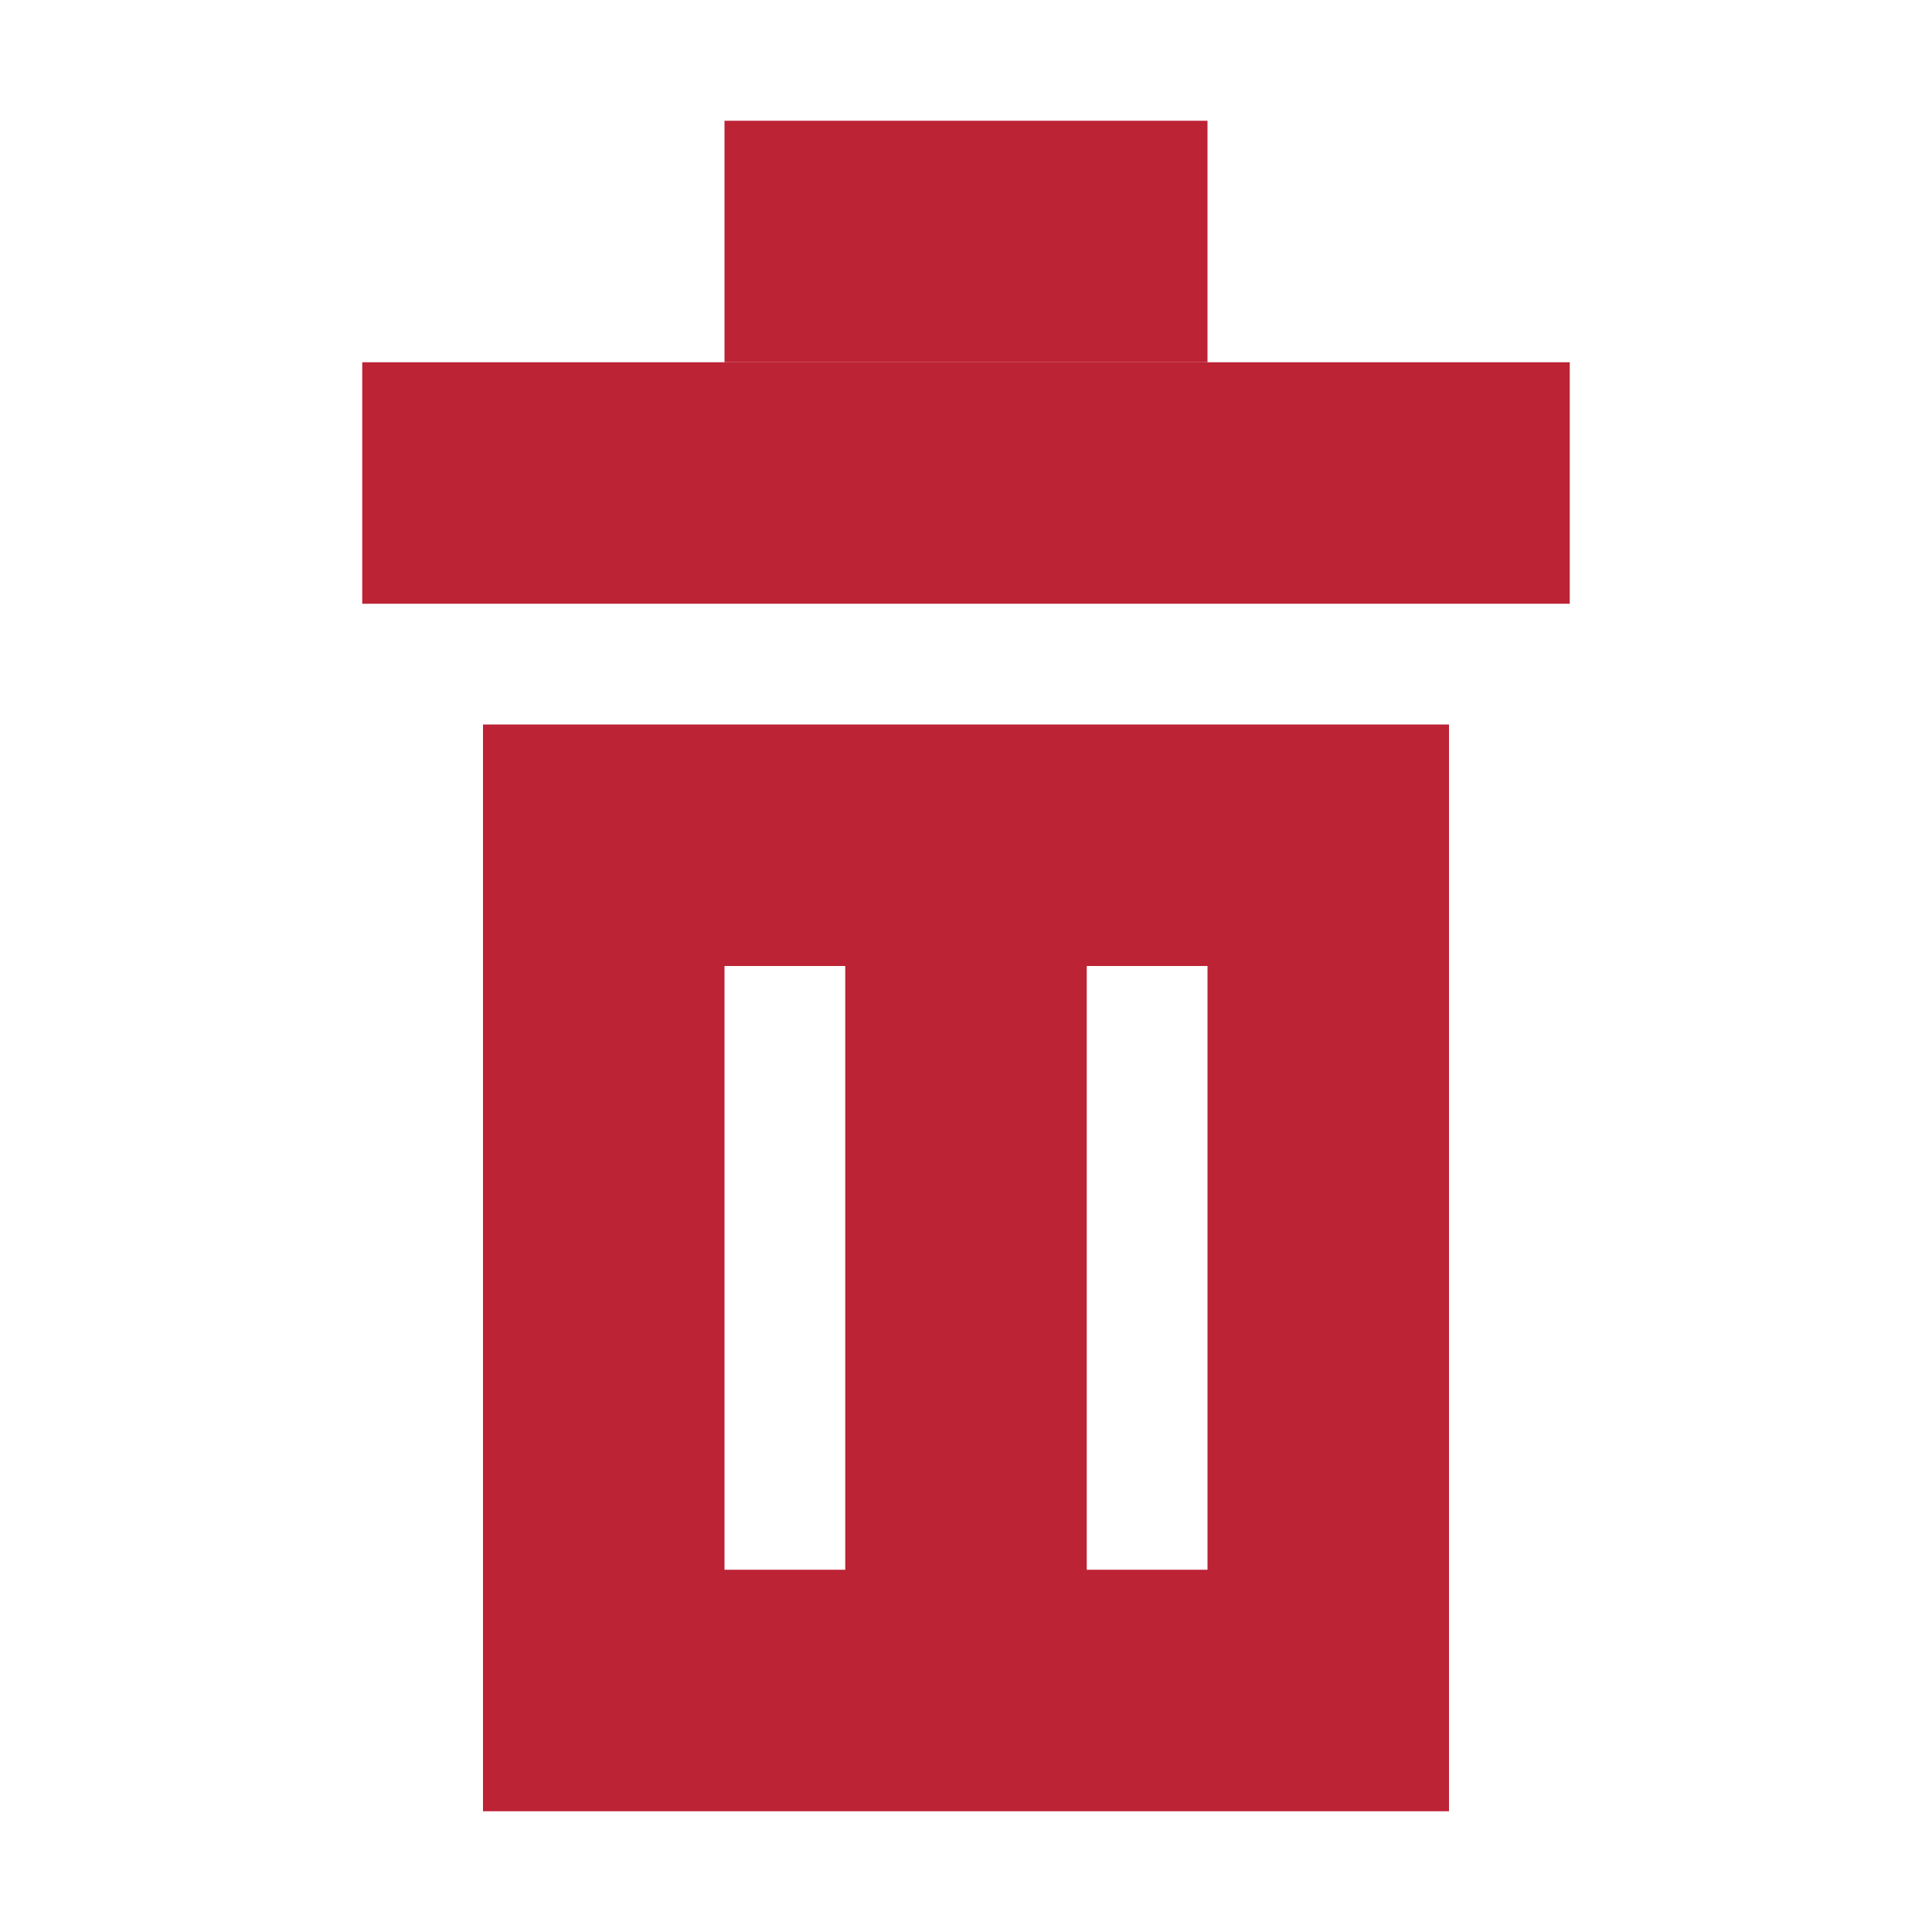
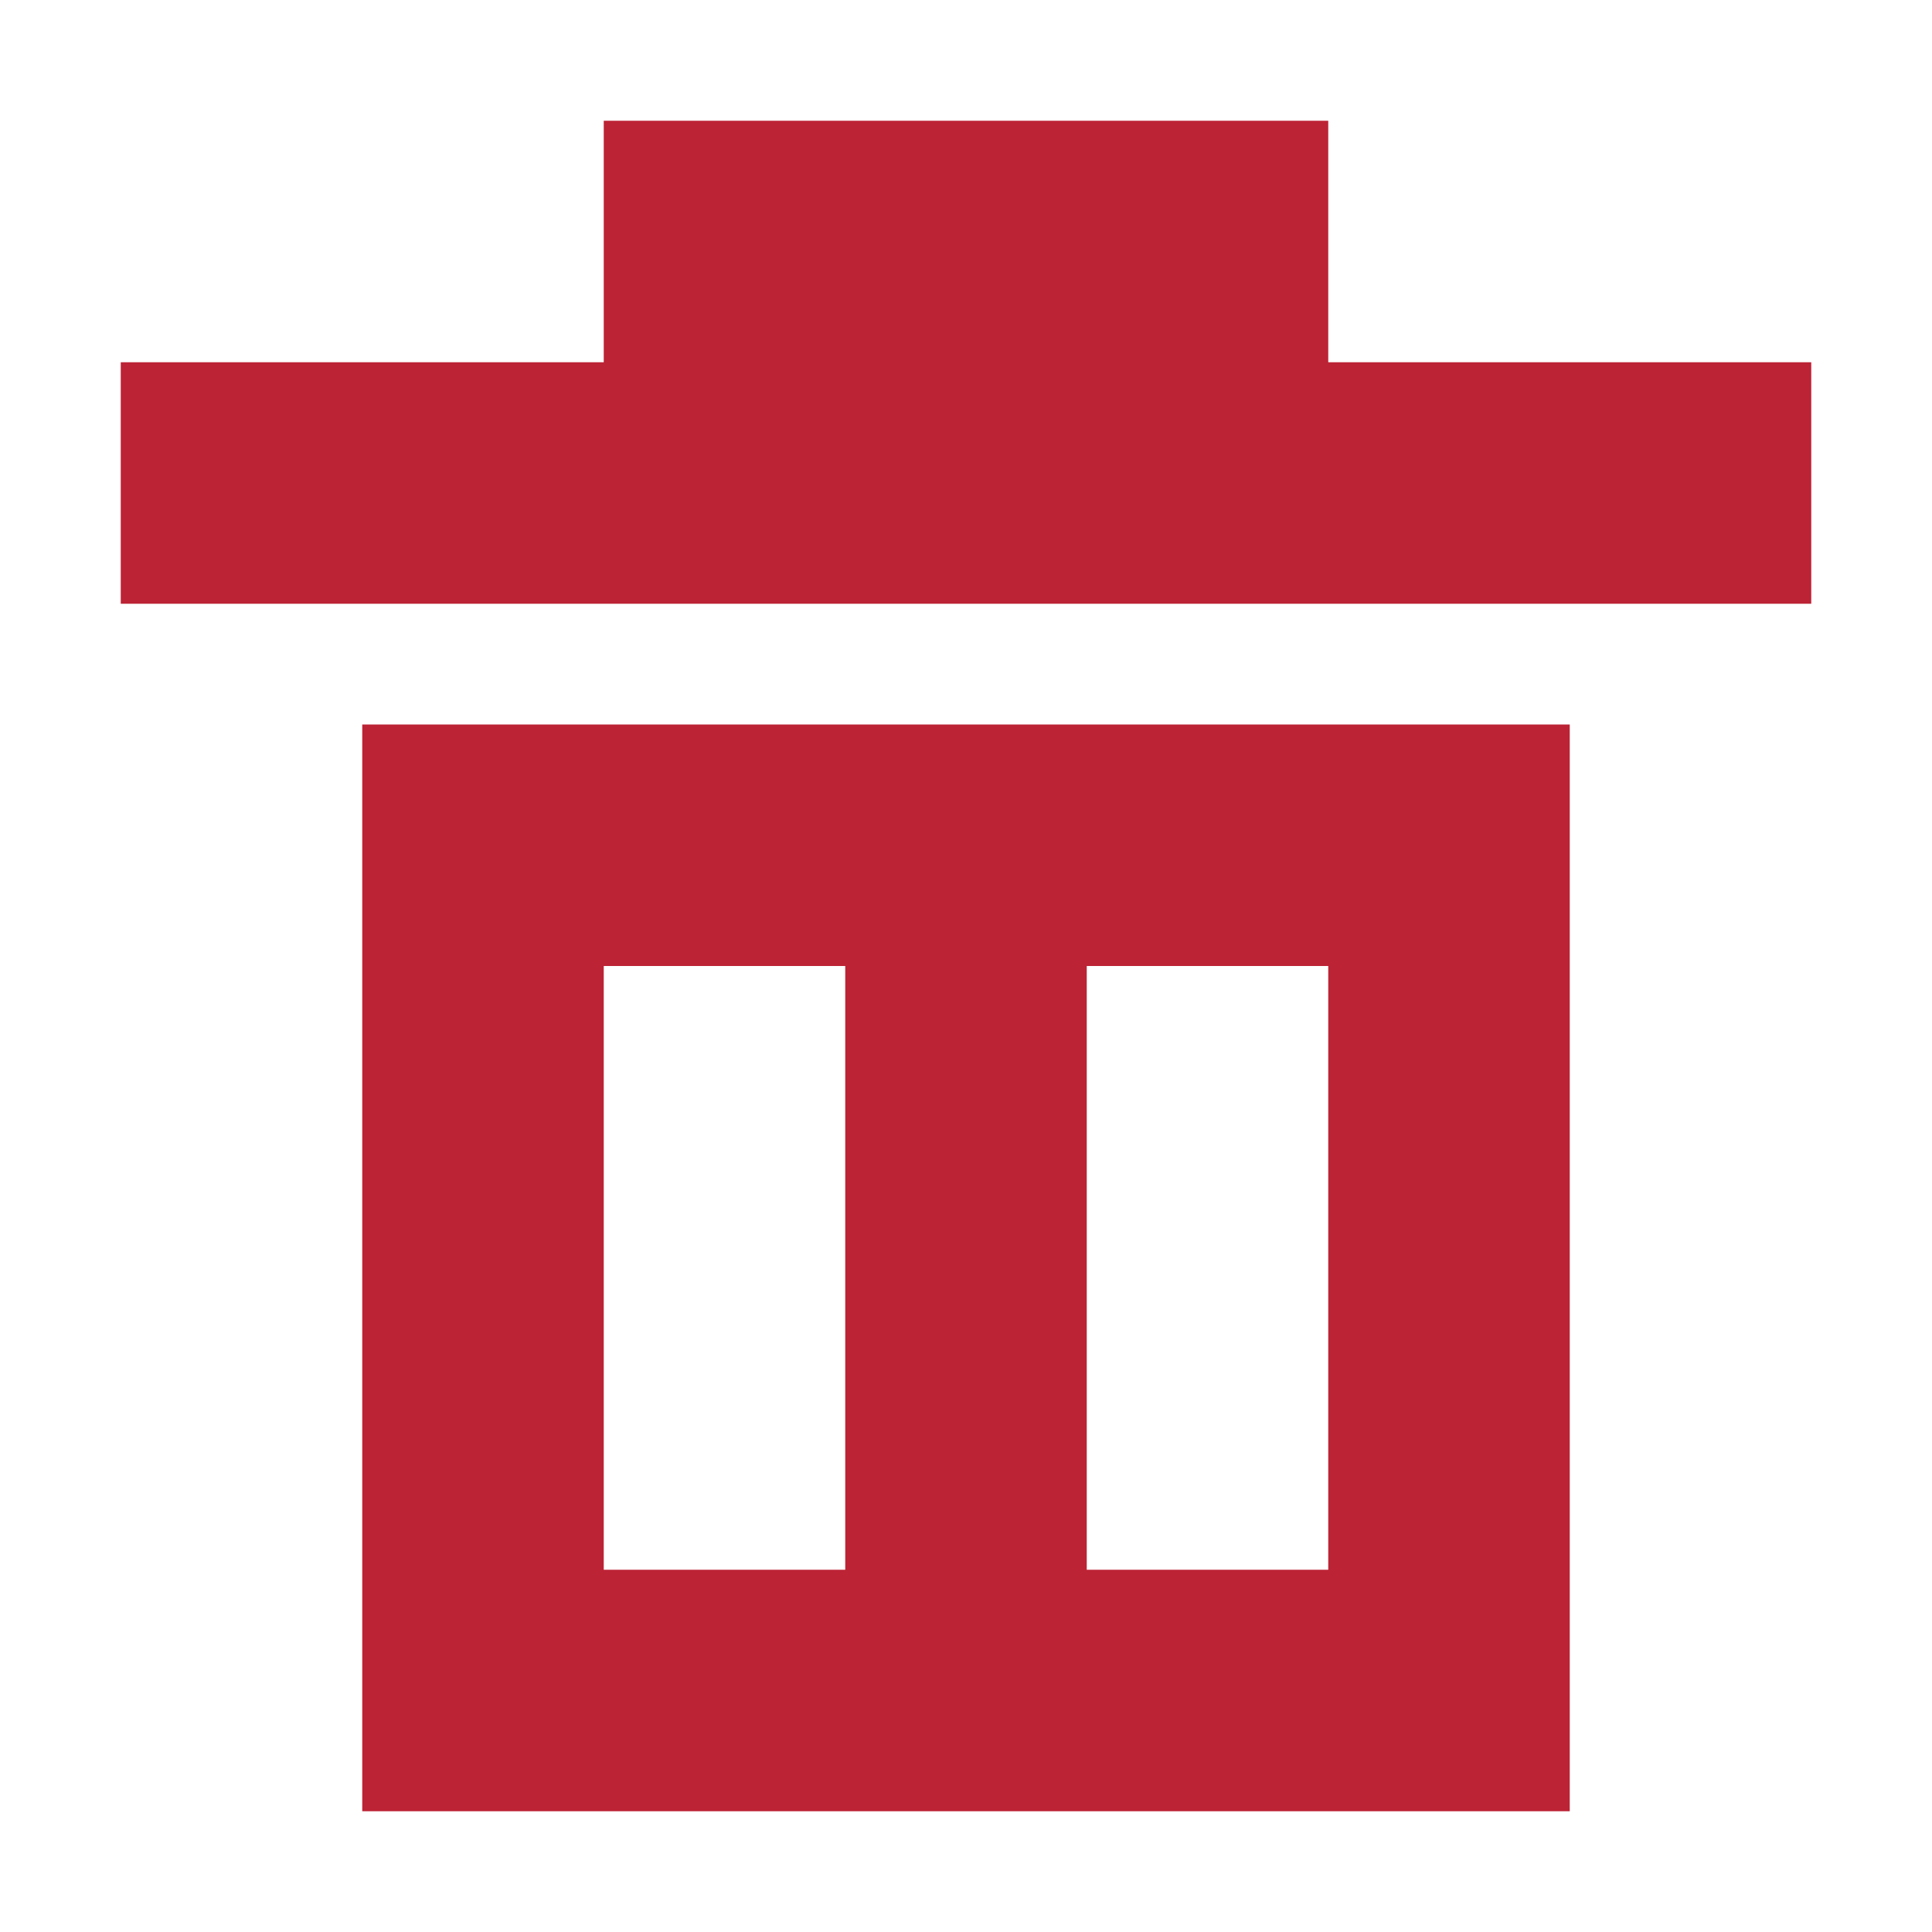
<svg xmlns="http://www.w3.org/2000/svg" width="64" height="64" viewBox="0 0 64 64" role="img" aria-label="Remove torrent">
  <g color="#bc2335">
-     <path d="M16 24 H48 V60 H16 Z M24 32 V52 H28 V32 Z M36 32 V52 H40 V32 Z" fill="currentColor" fill-rule="evenodd" />
-     <rect x="12" y="12" width="40" height="8" rx="0" fill="currentColor" />
-     <rect x="24" y="4" width="16" height="8" rx="0" fill="currentColor" />
+     <path d="M20 4 H44 V8 H20 Z M20 8 H44 V12 H20 Z M4 12 H60 V16 H4 Z M4 16 H60 V20 H4 Z M12 24 H52 V28 H12 Z M12 28 H52 V32 H12 Z M12 32 H20 V36 H12 Z M28 32 H36 V36 H28 Z M44 32 H52 V36 H44 Z M12 36 H20 V40 H12 Z M28 36 H36 V40 H28 Z M44 36 H52 V40 H44 Z M12 40 H20 V44 H12 Z M28 40 H36 V44 H28 Z M44 40 H52 V44 H44 Z M12 44 H20 V48 H12 Z M28 44 H36 V48 H28 Z M44 44 H52 V48 H44 Z M12 48 H20 V52 H12 Z M28 48 H36 V52 H28 Z M44 48 H52 V52 H44 Z M12 52 H52 V56 H12 Z M12 56 H52 V60 H12 Z" fill="currentColor" />
  </g>
</svg>
